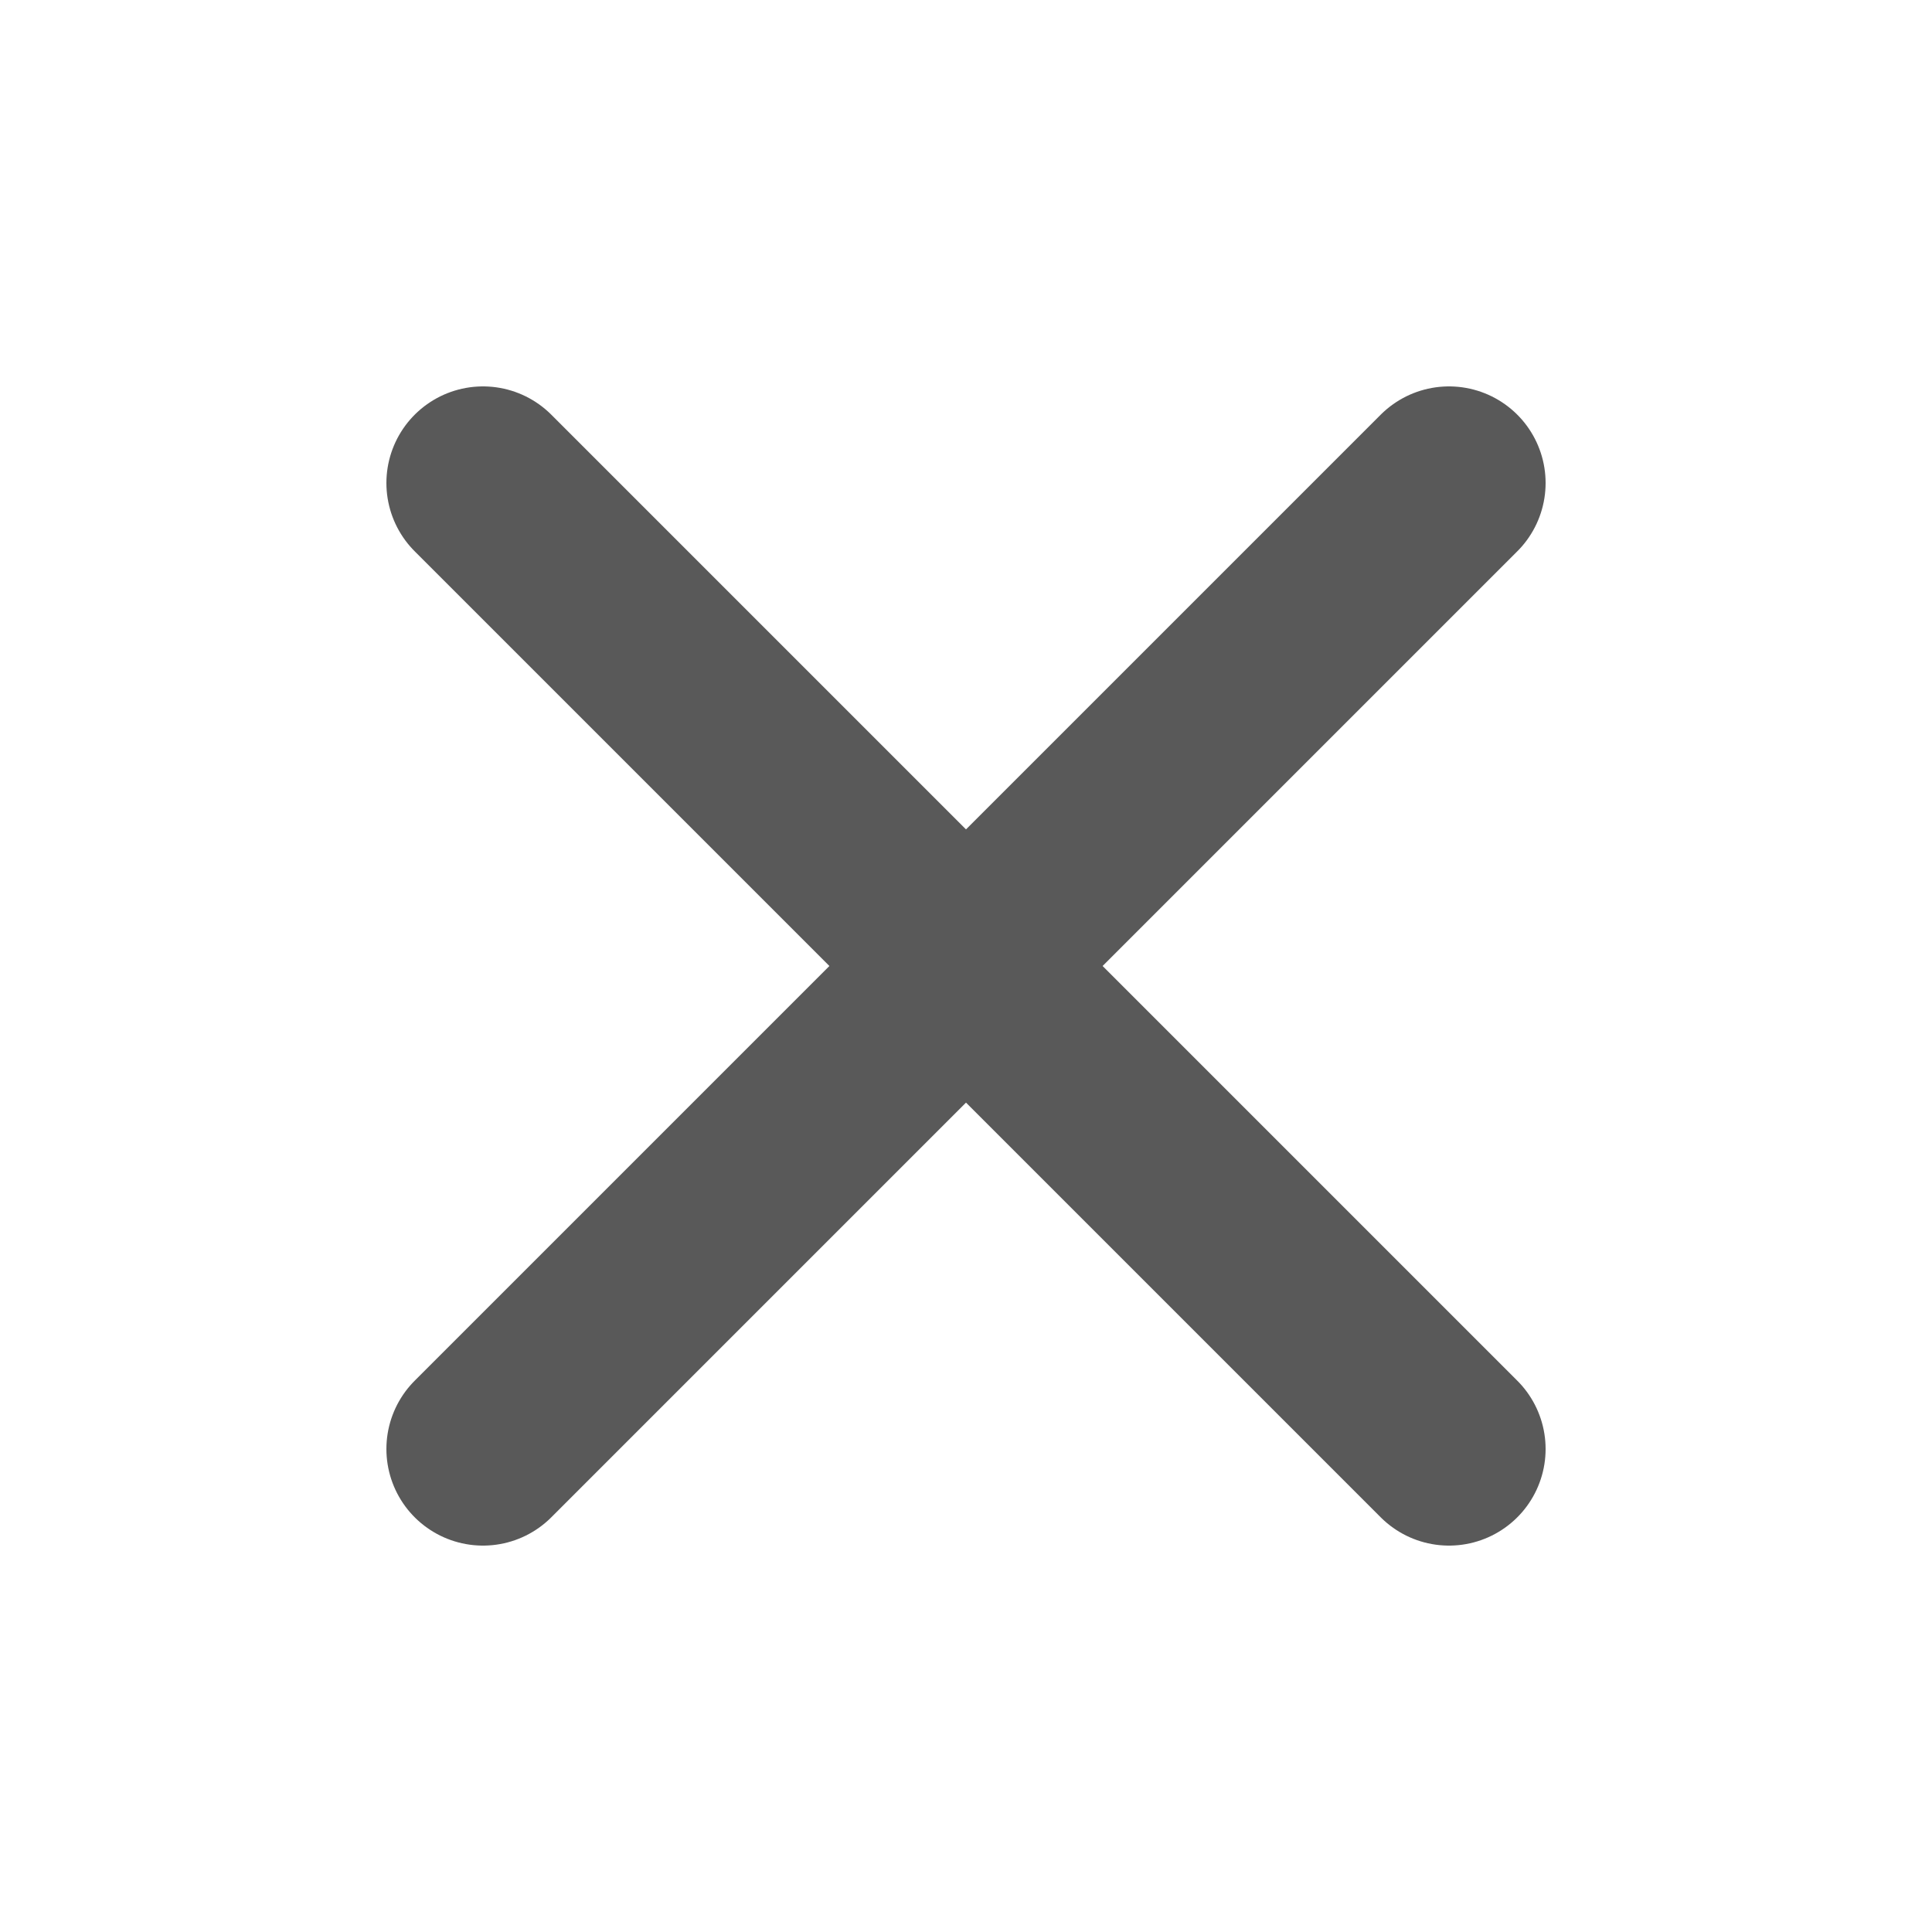
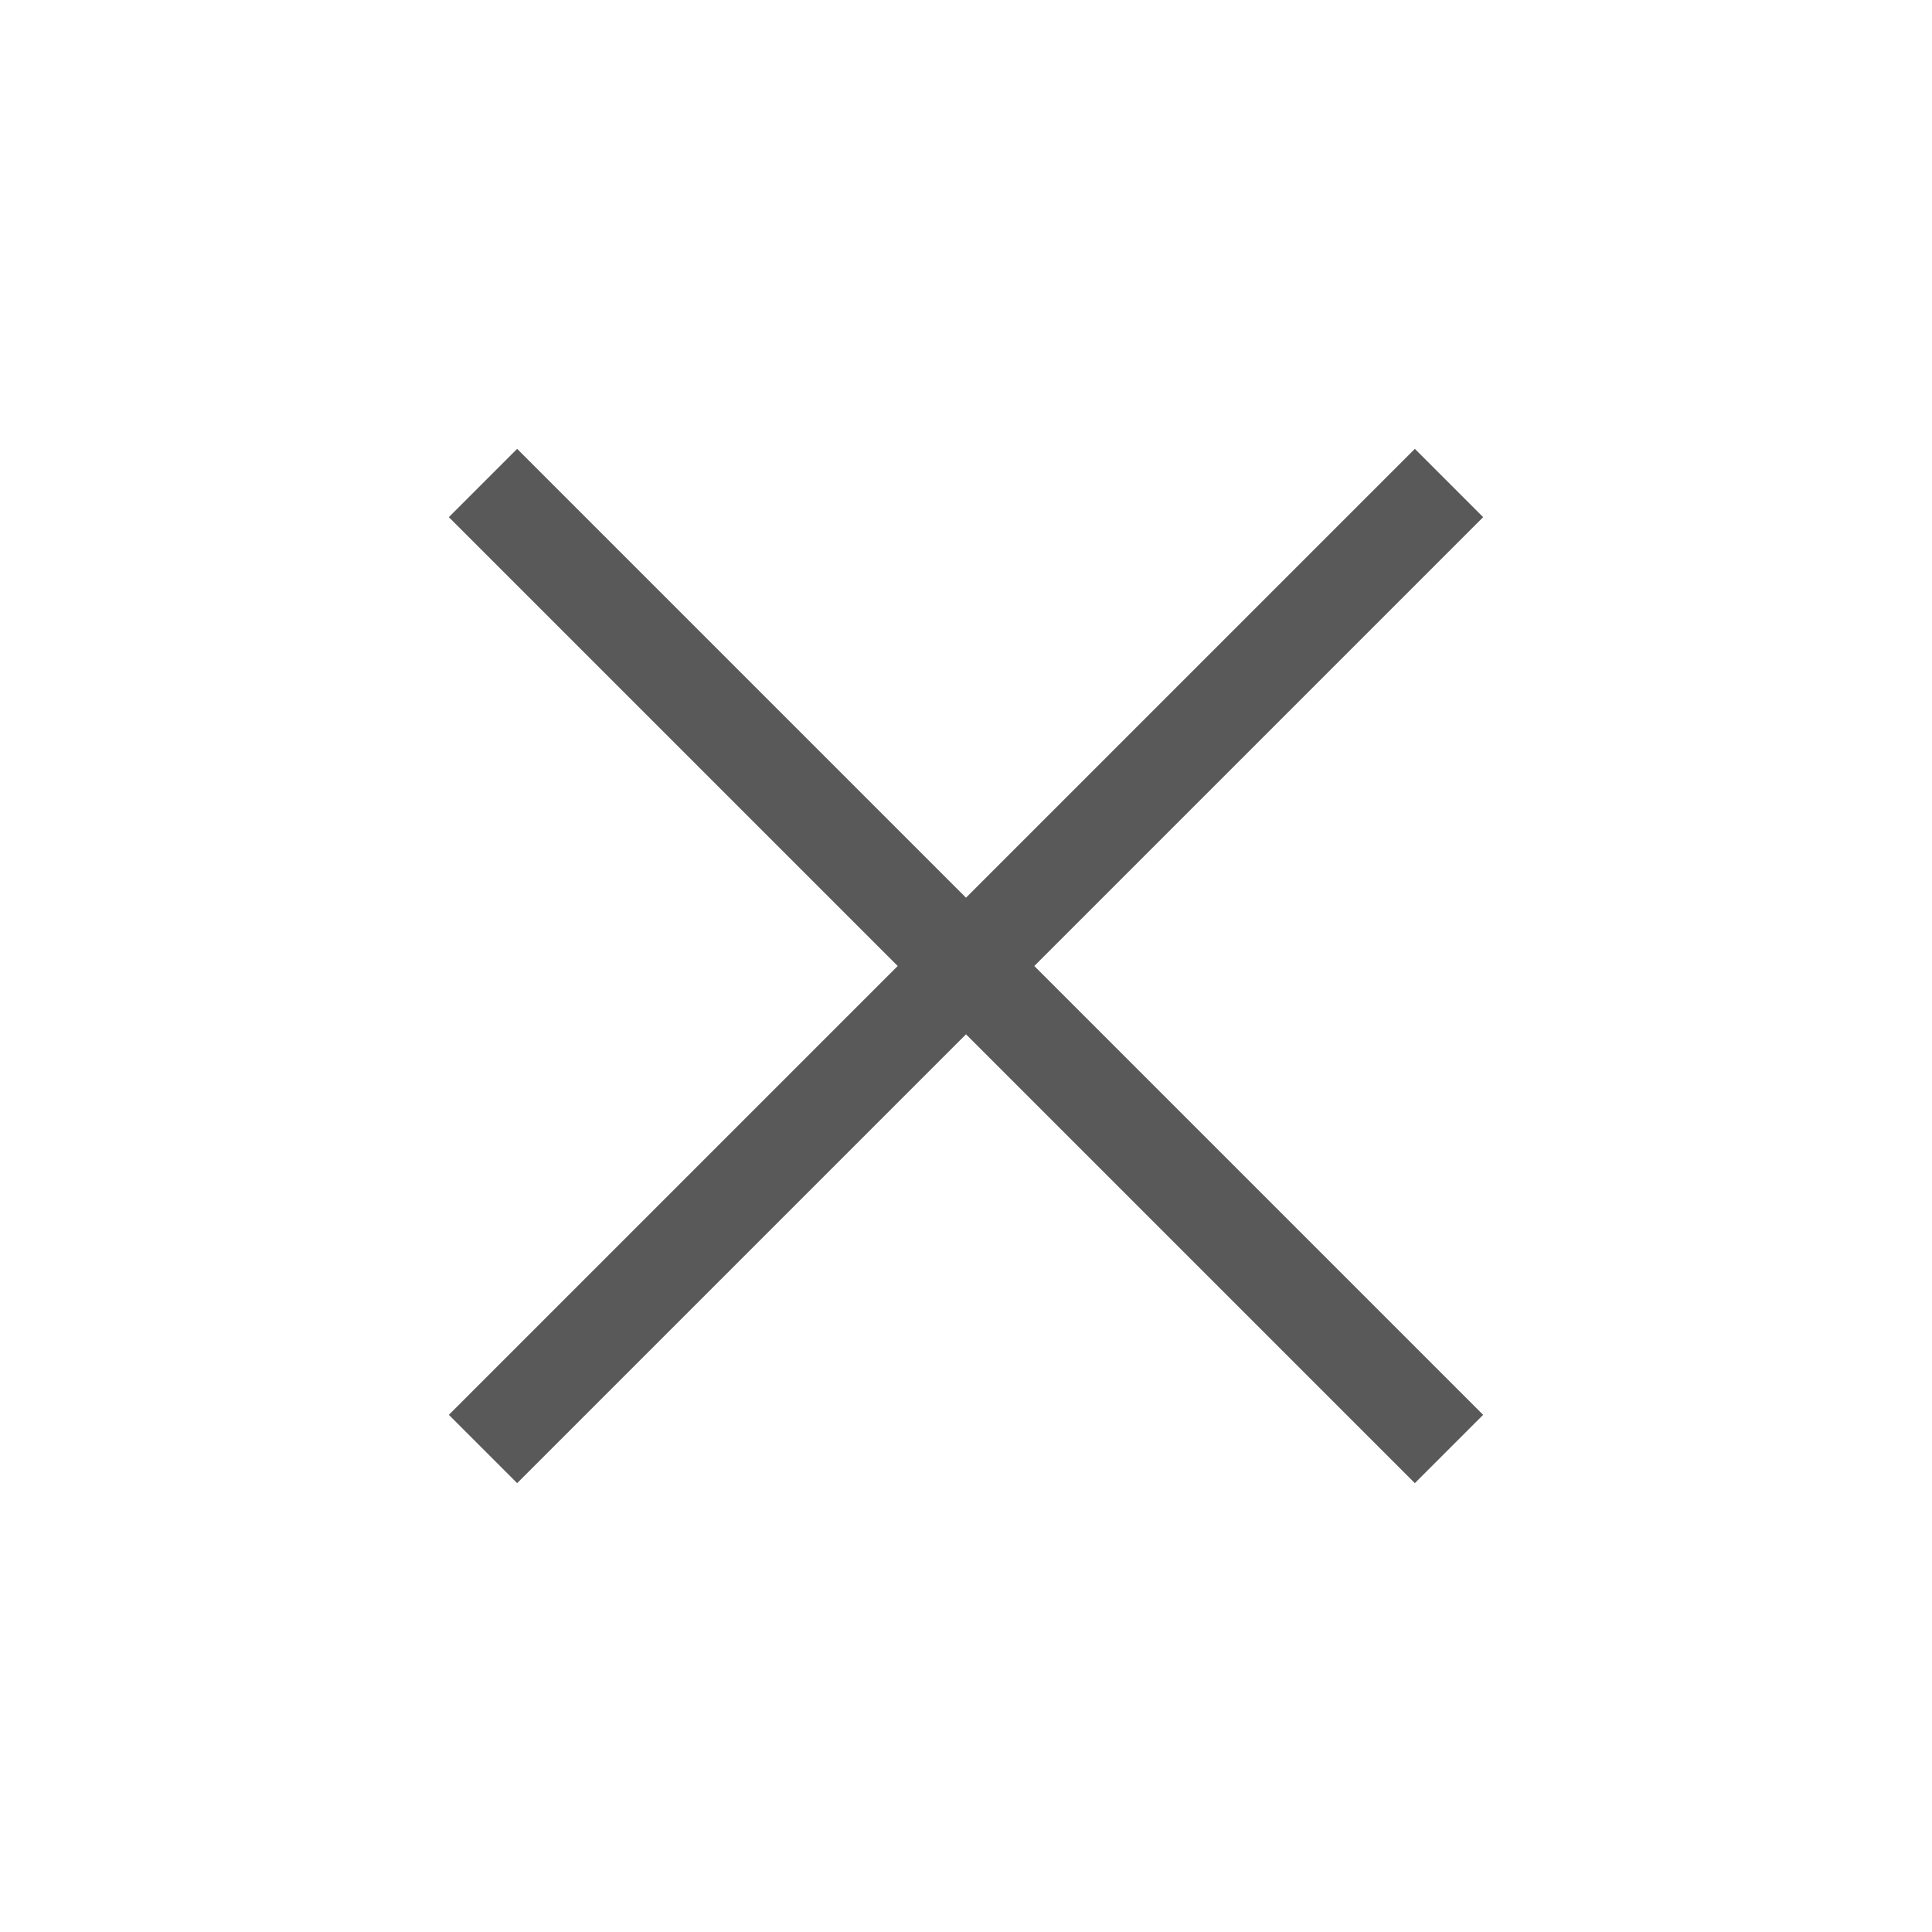
<svg xmlns="http://www.w3.org/2000/svg" width="20" height="20" viewBox="0 0 20 20" fill="none">
-   <path d="M5 5L15 15M15 5L5 15" stroke="#595959" stroke-width="2" stroke-linecap="round" stroke-linejoin="round" />
+   <path d="M5 5L15 15M15 5L5 15" stroke="#595959" strokeWidth="2" strokeLinecap="round" strokeLinejoin="round" />
</svg>
